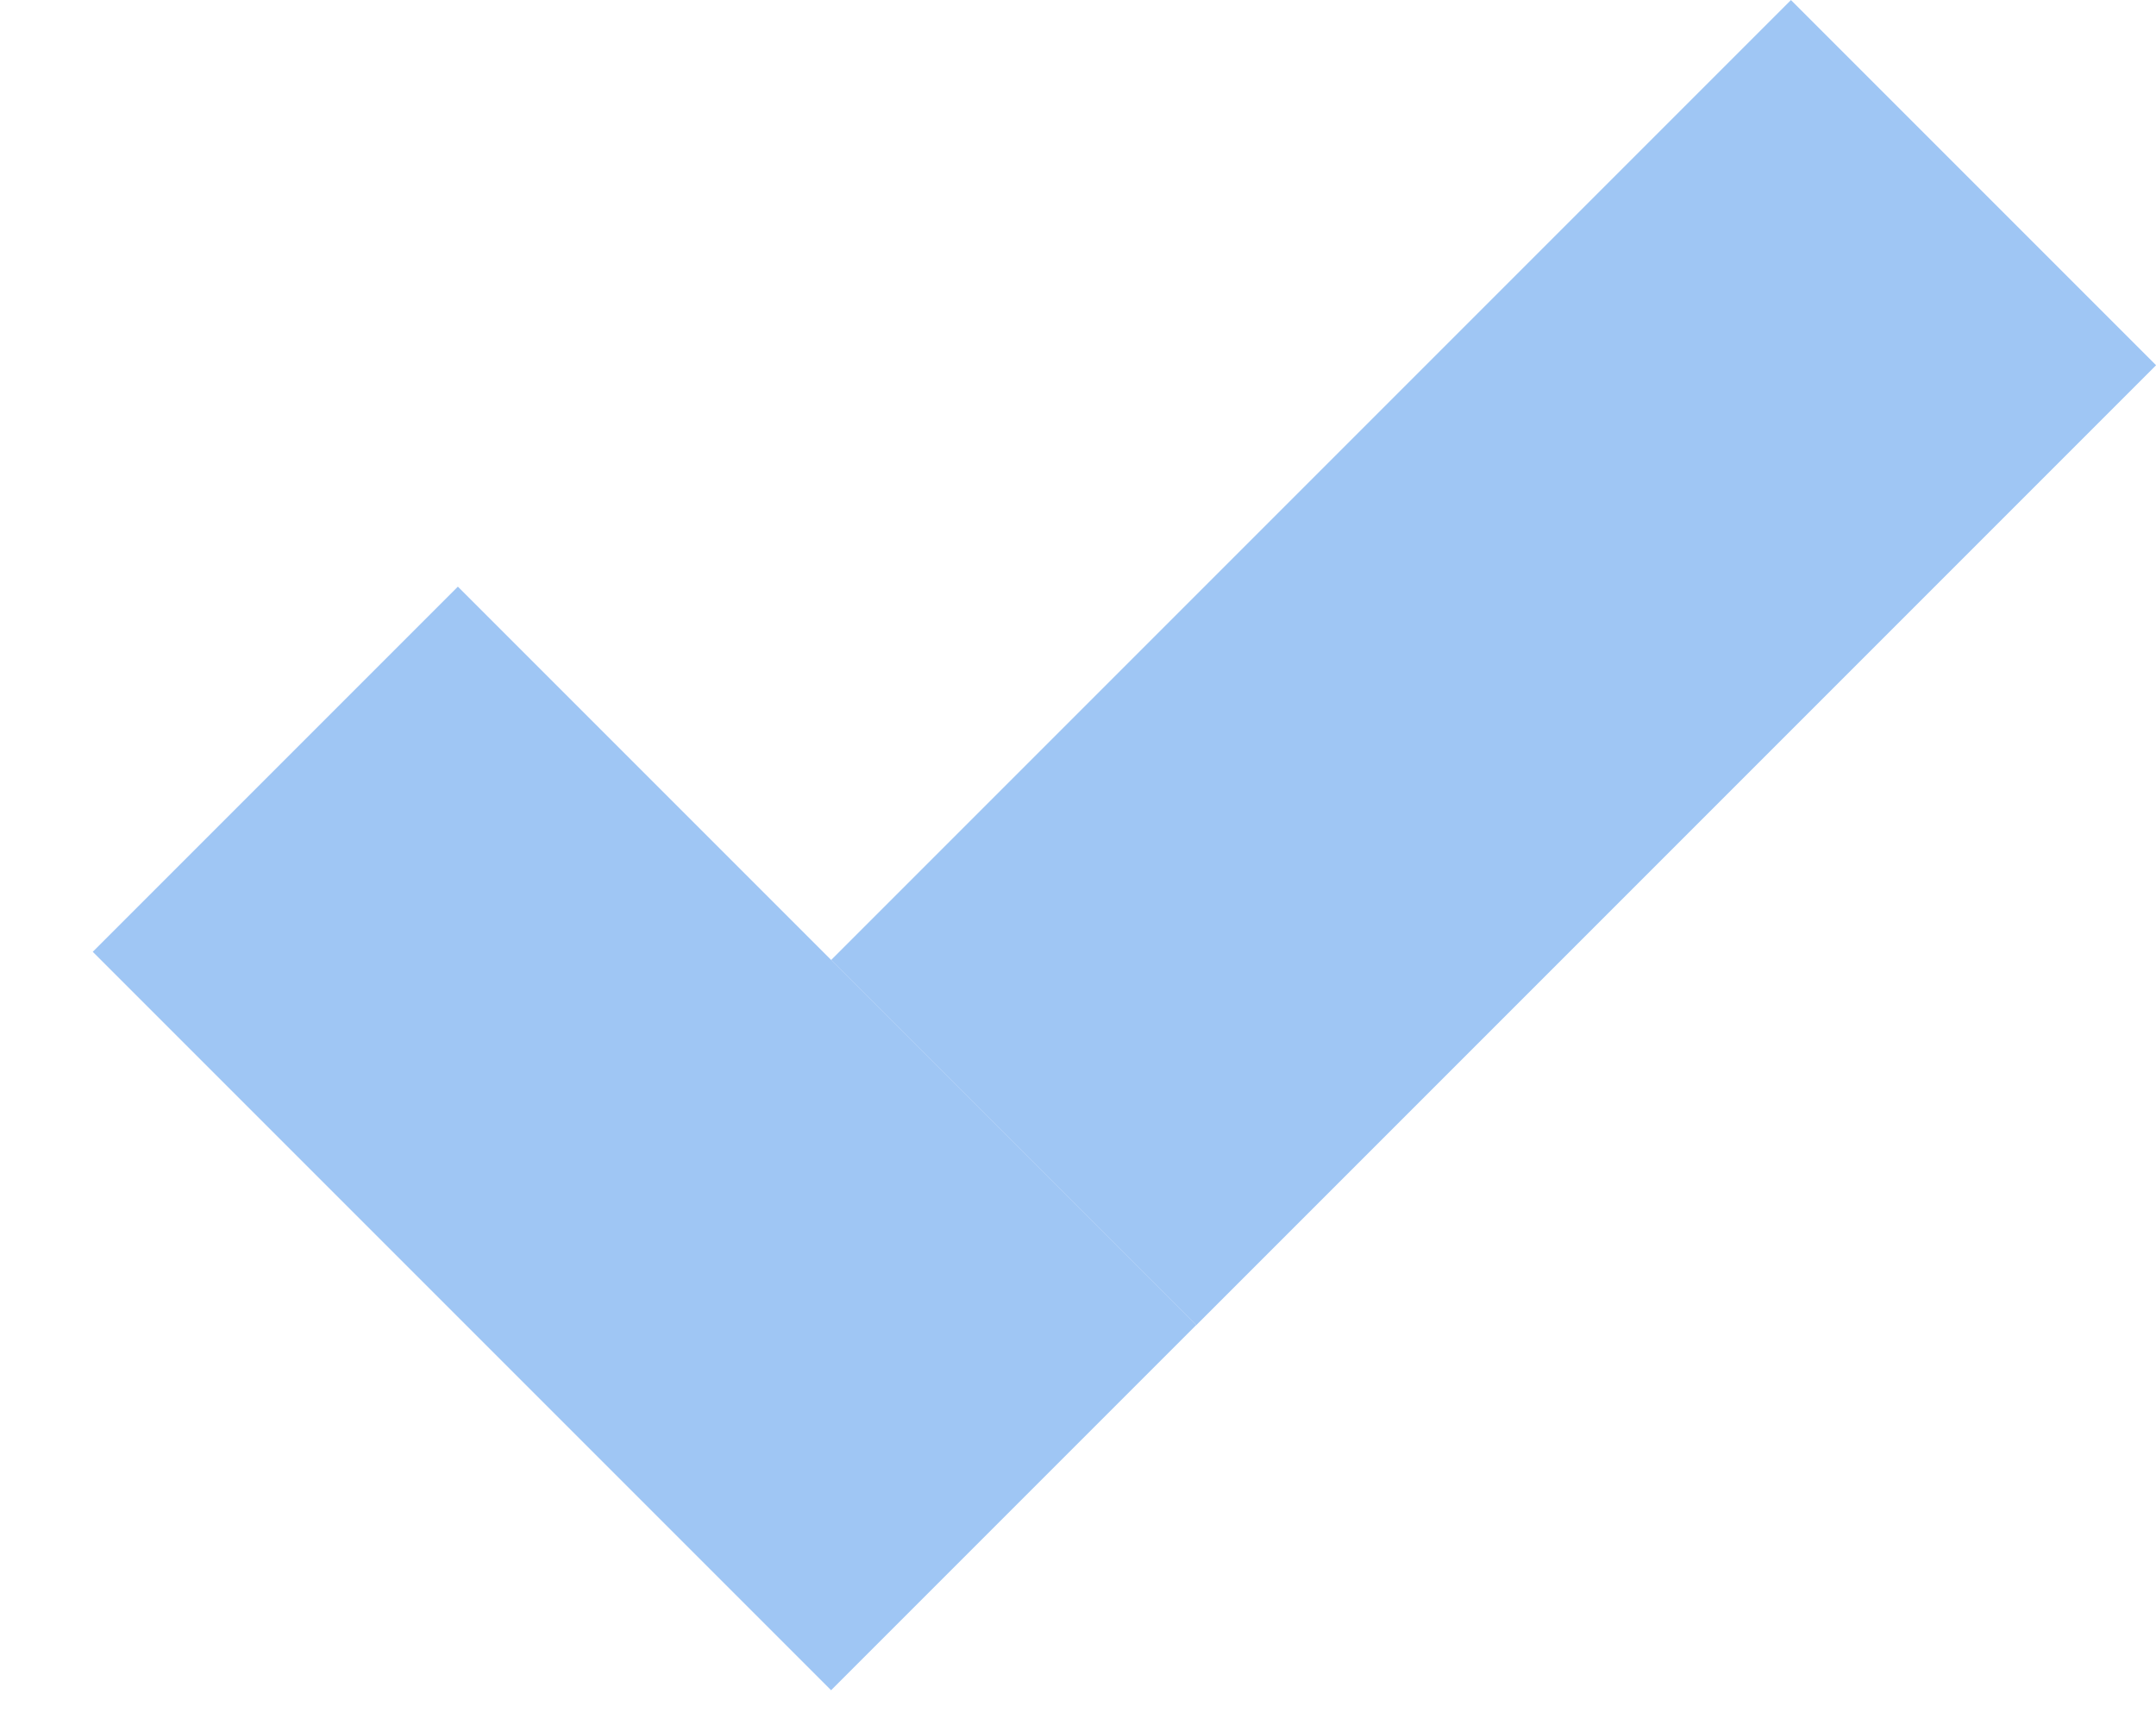
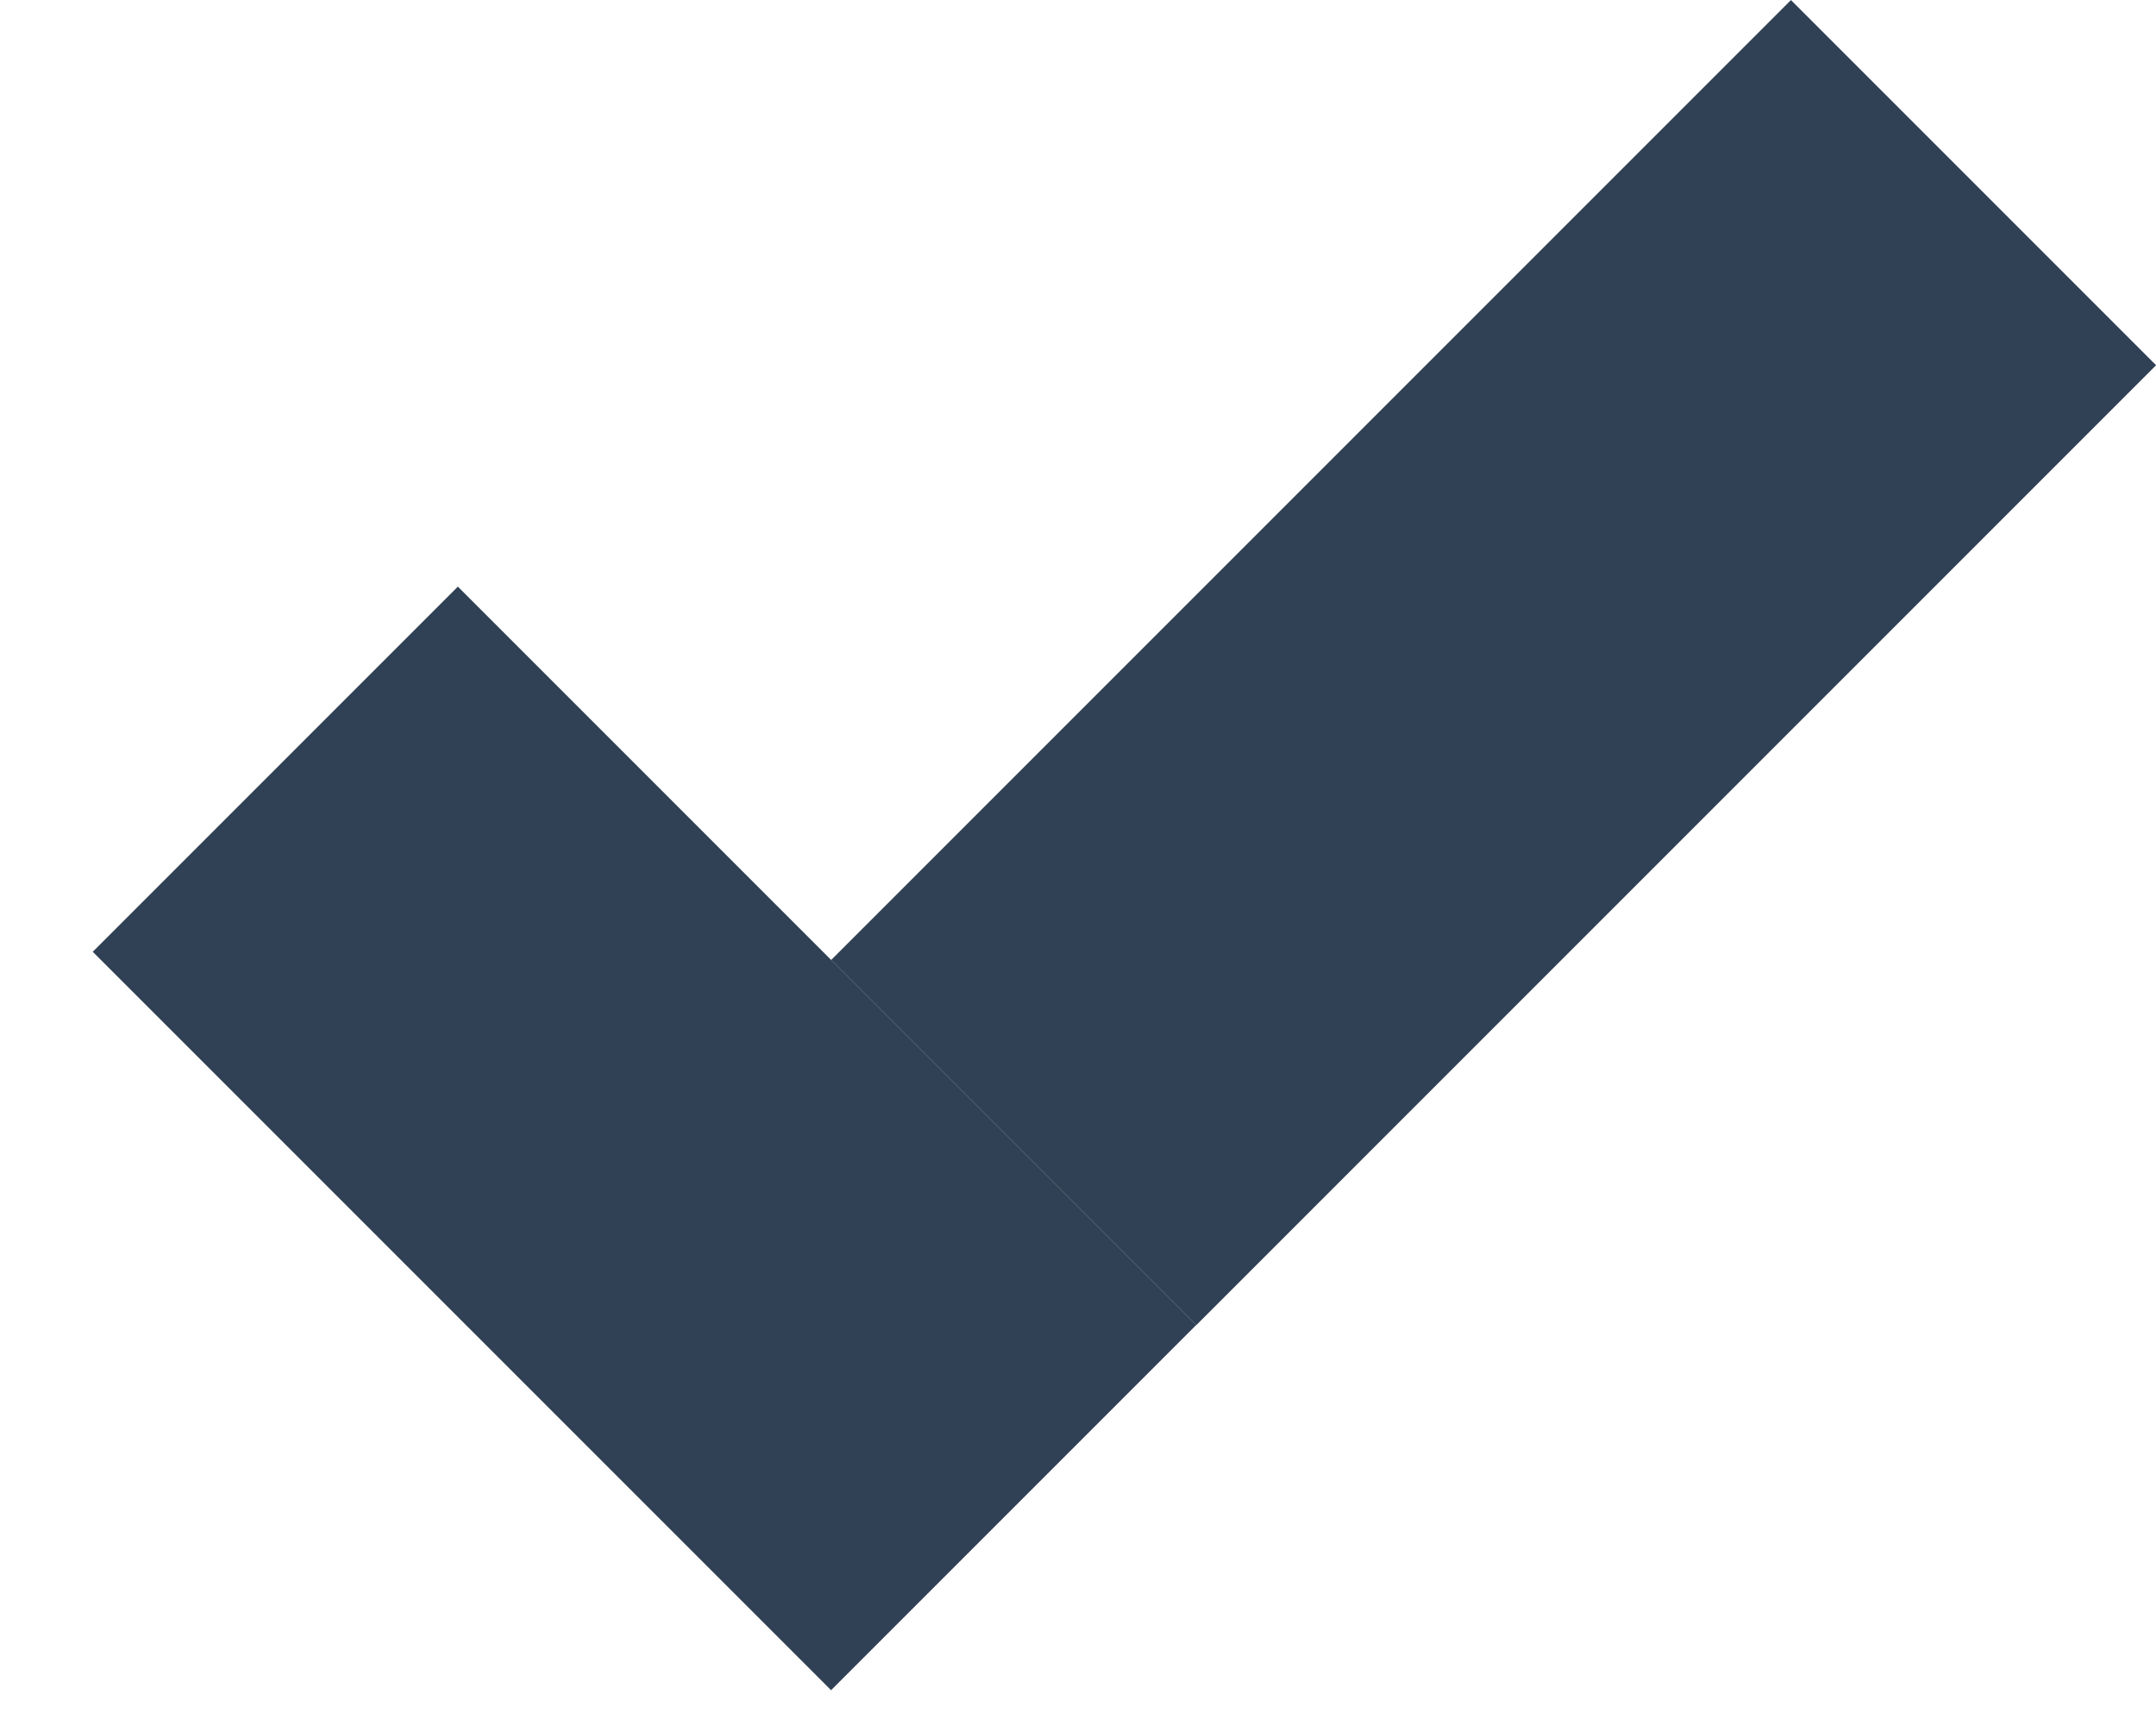
<svg xmlns="http://www.w3.org/2000/svg" width="10" height="8" viewBox="0 0 10 8" fill="none">
-   <rect x="0.43" y="4.414" width="2.395" height="4.843" transform="rotate(-45 0.430298 4.41382)" fill="#9FC6F4" />
-   <rect x="8.307" width="2.395" height="6.296" transform="rotate(45 8.30664 0)" fill="#9FC6F4" />
+   <rect x="0.43" y="4.414" width="2.395" height="4.843" transform="rotate(-45 0.430176 4.41382)" fill="#304155" />
+   <rect x="8.307" width="2.395" height="6.296" transform="rotate(45 8.30664 0)" fill="#304155" />
</svg>
